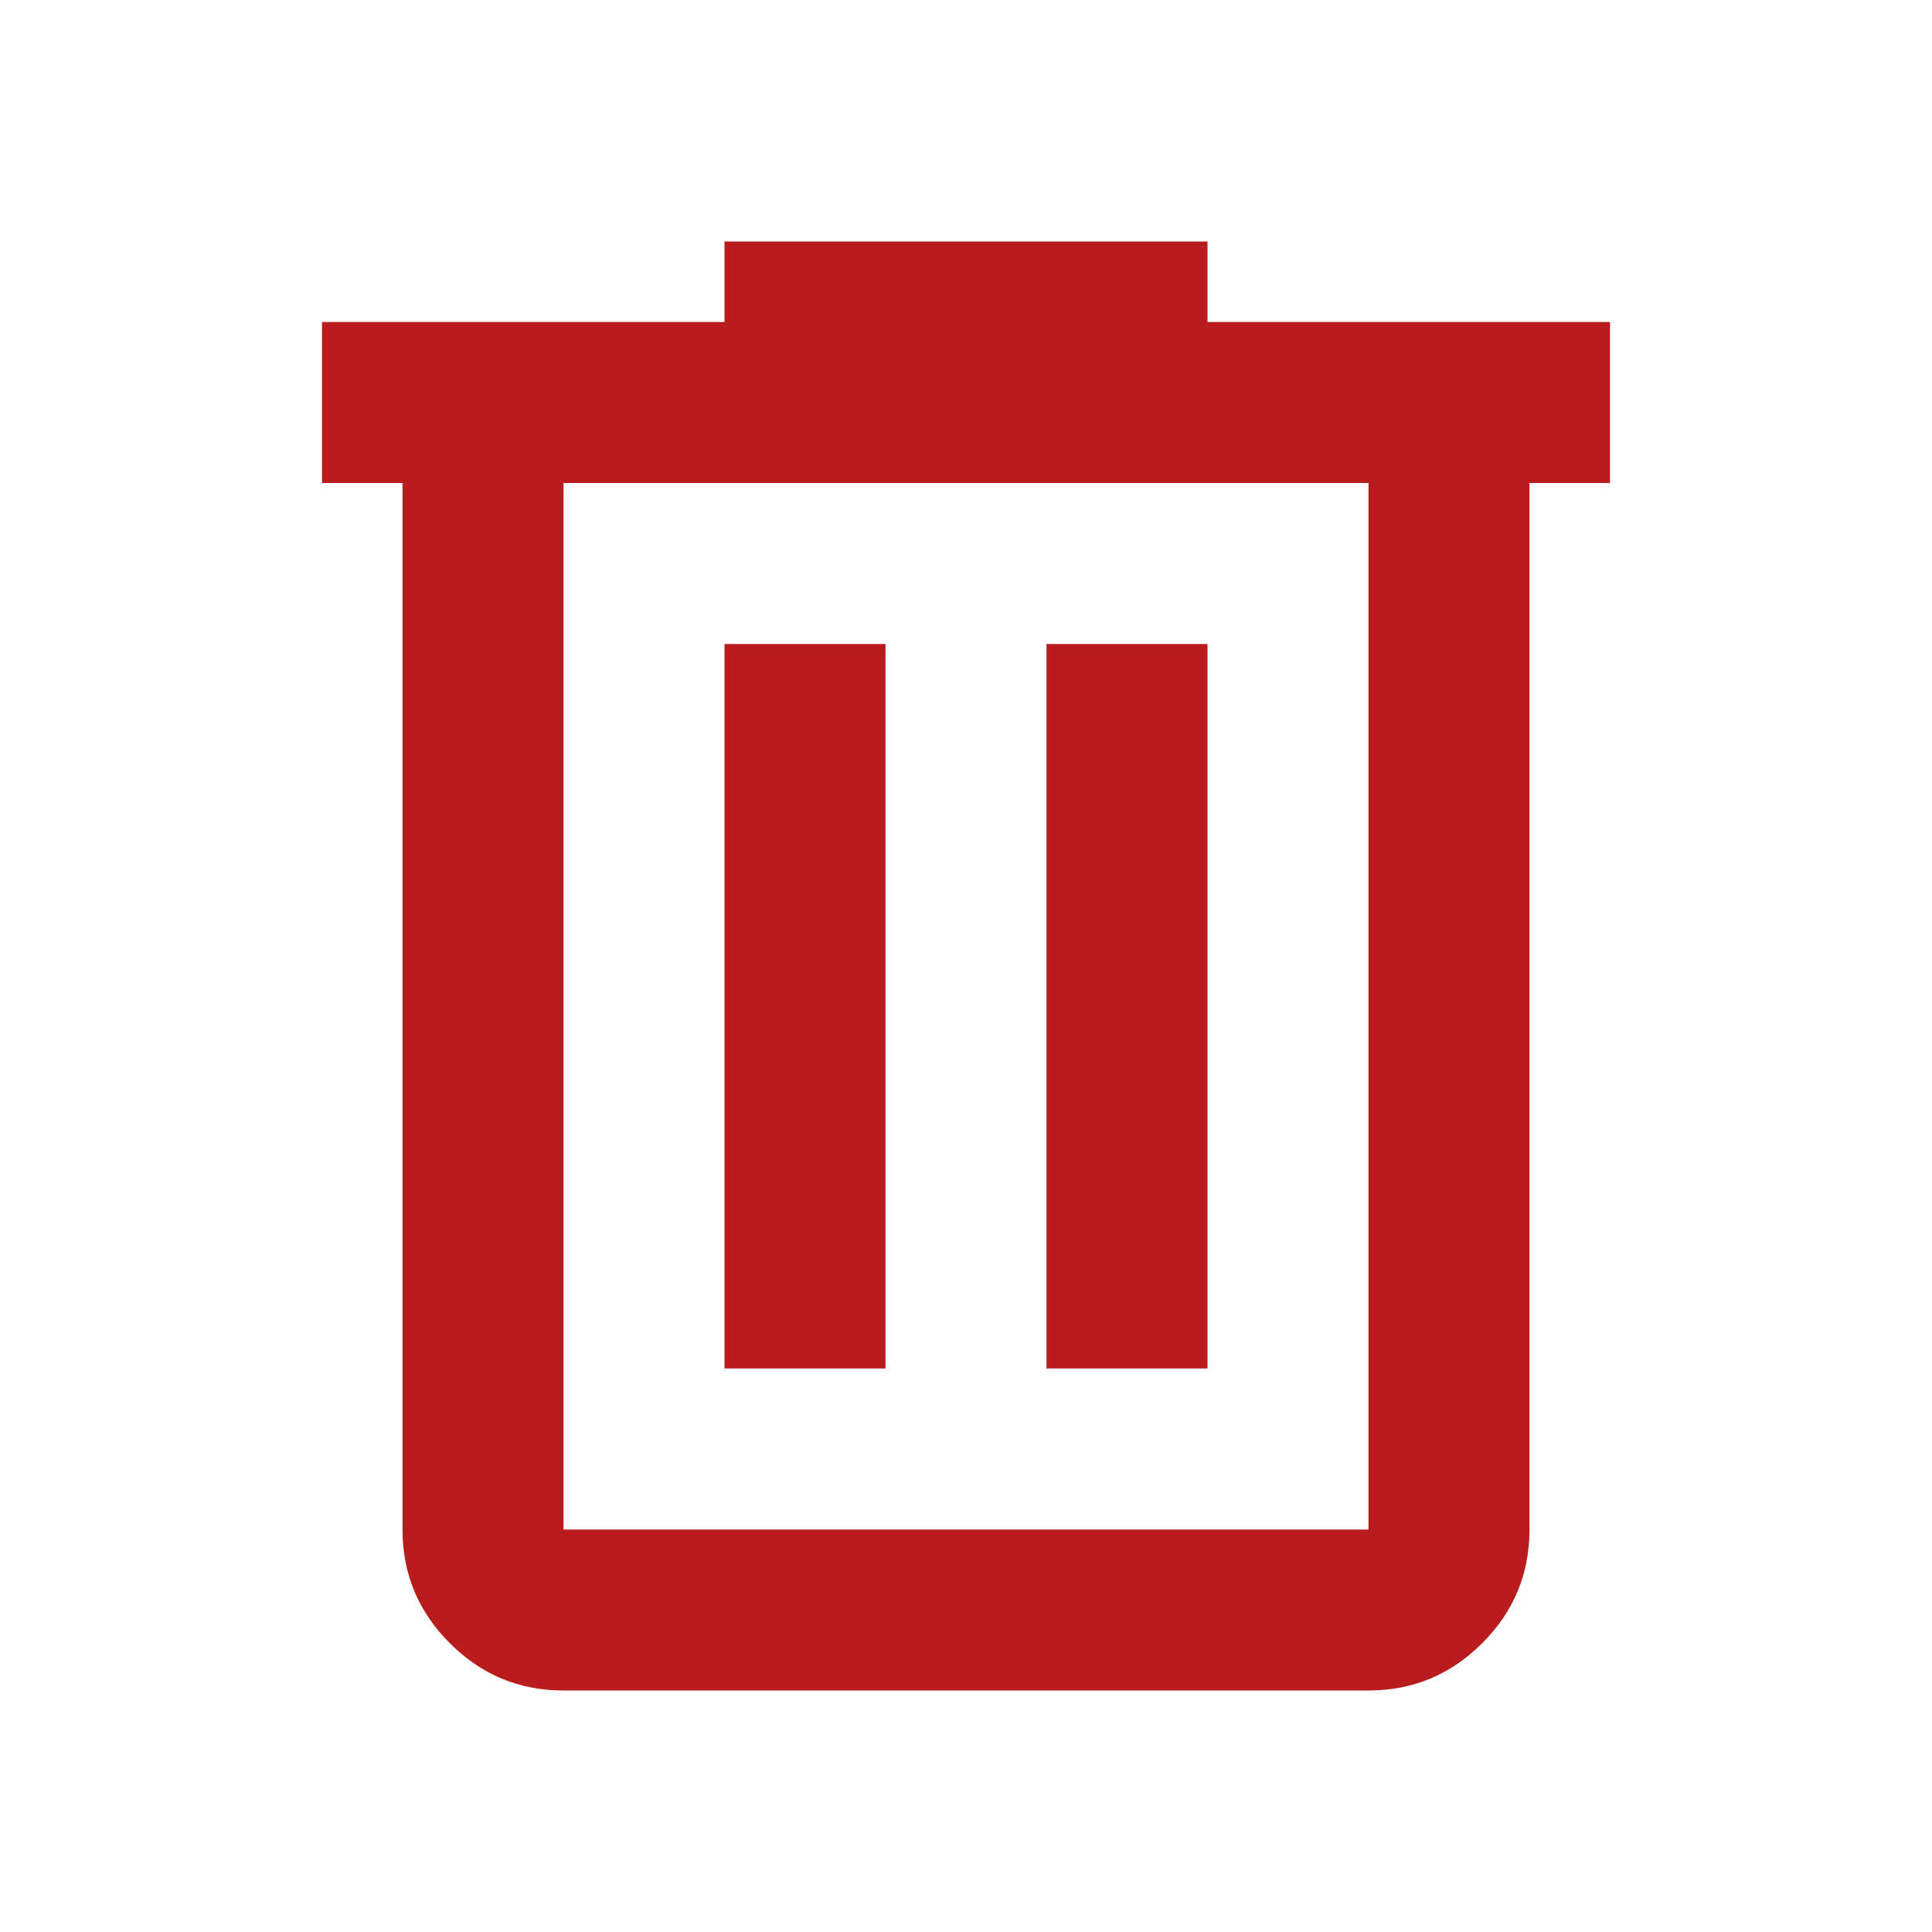
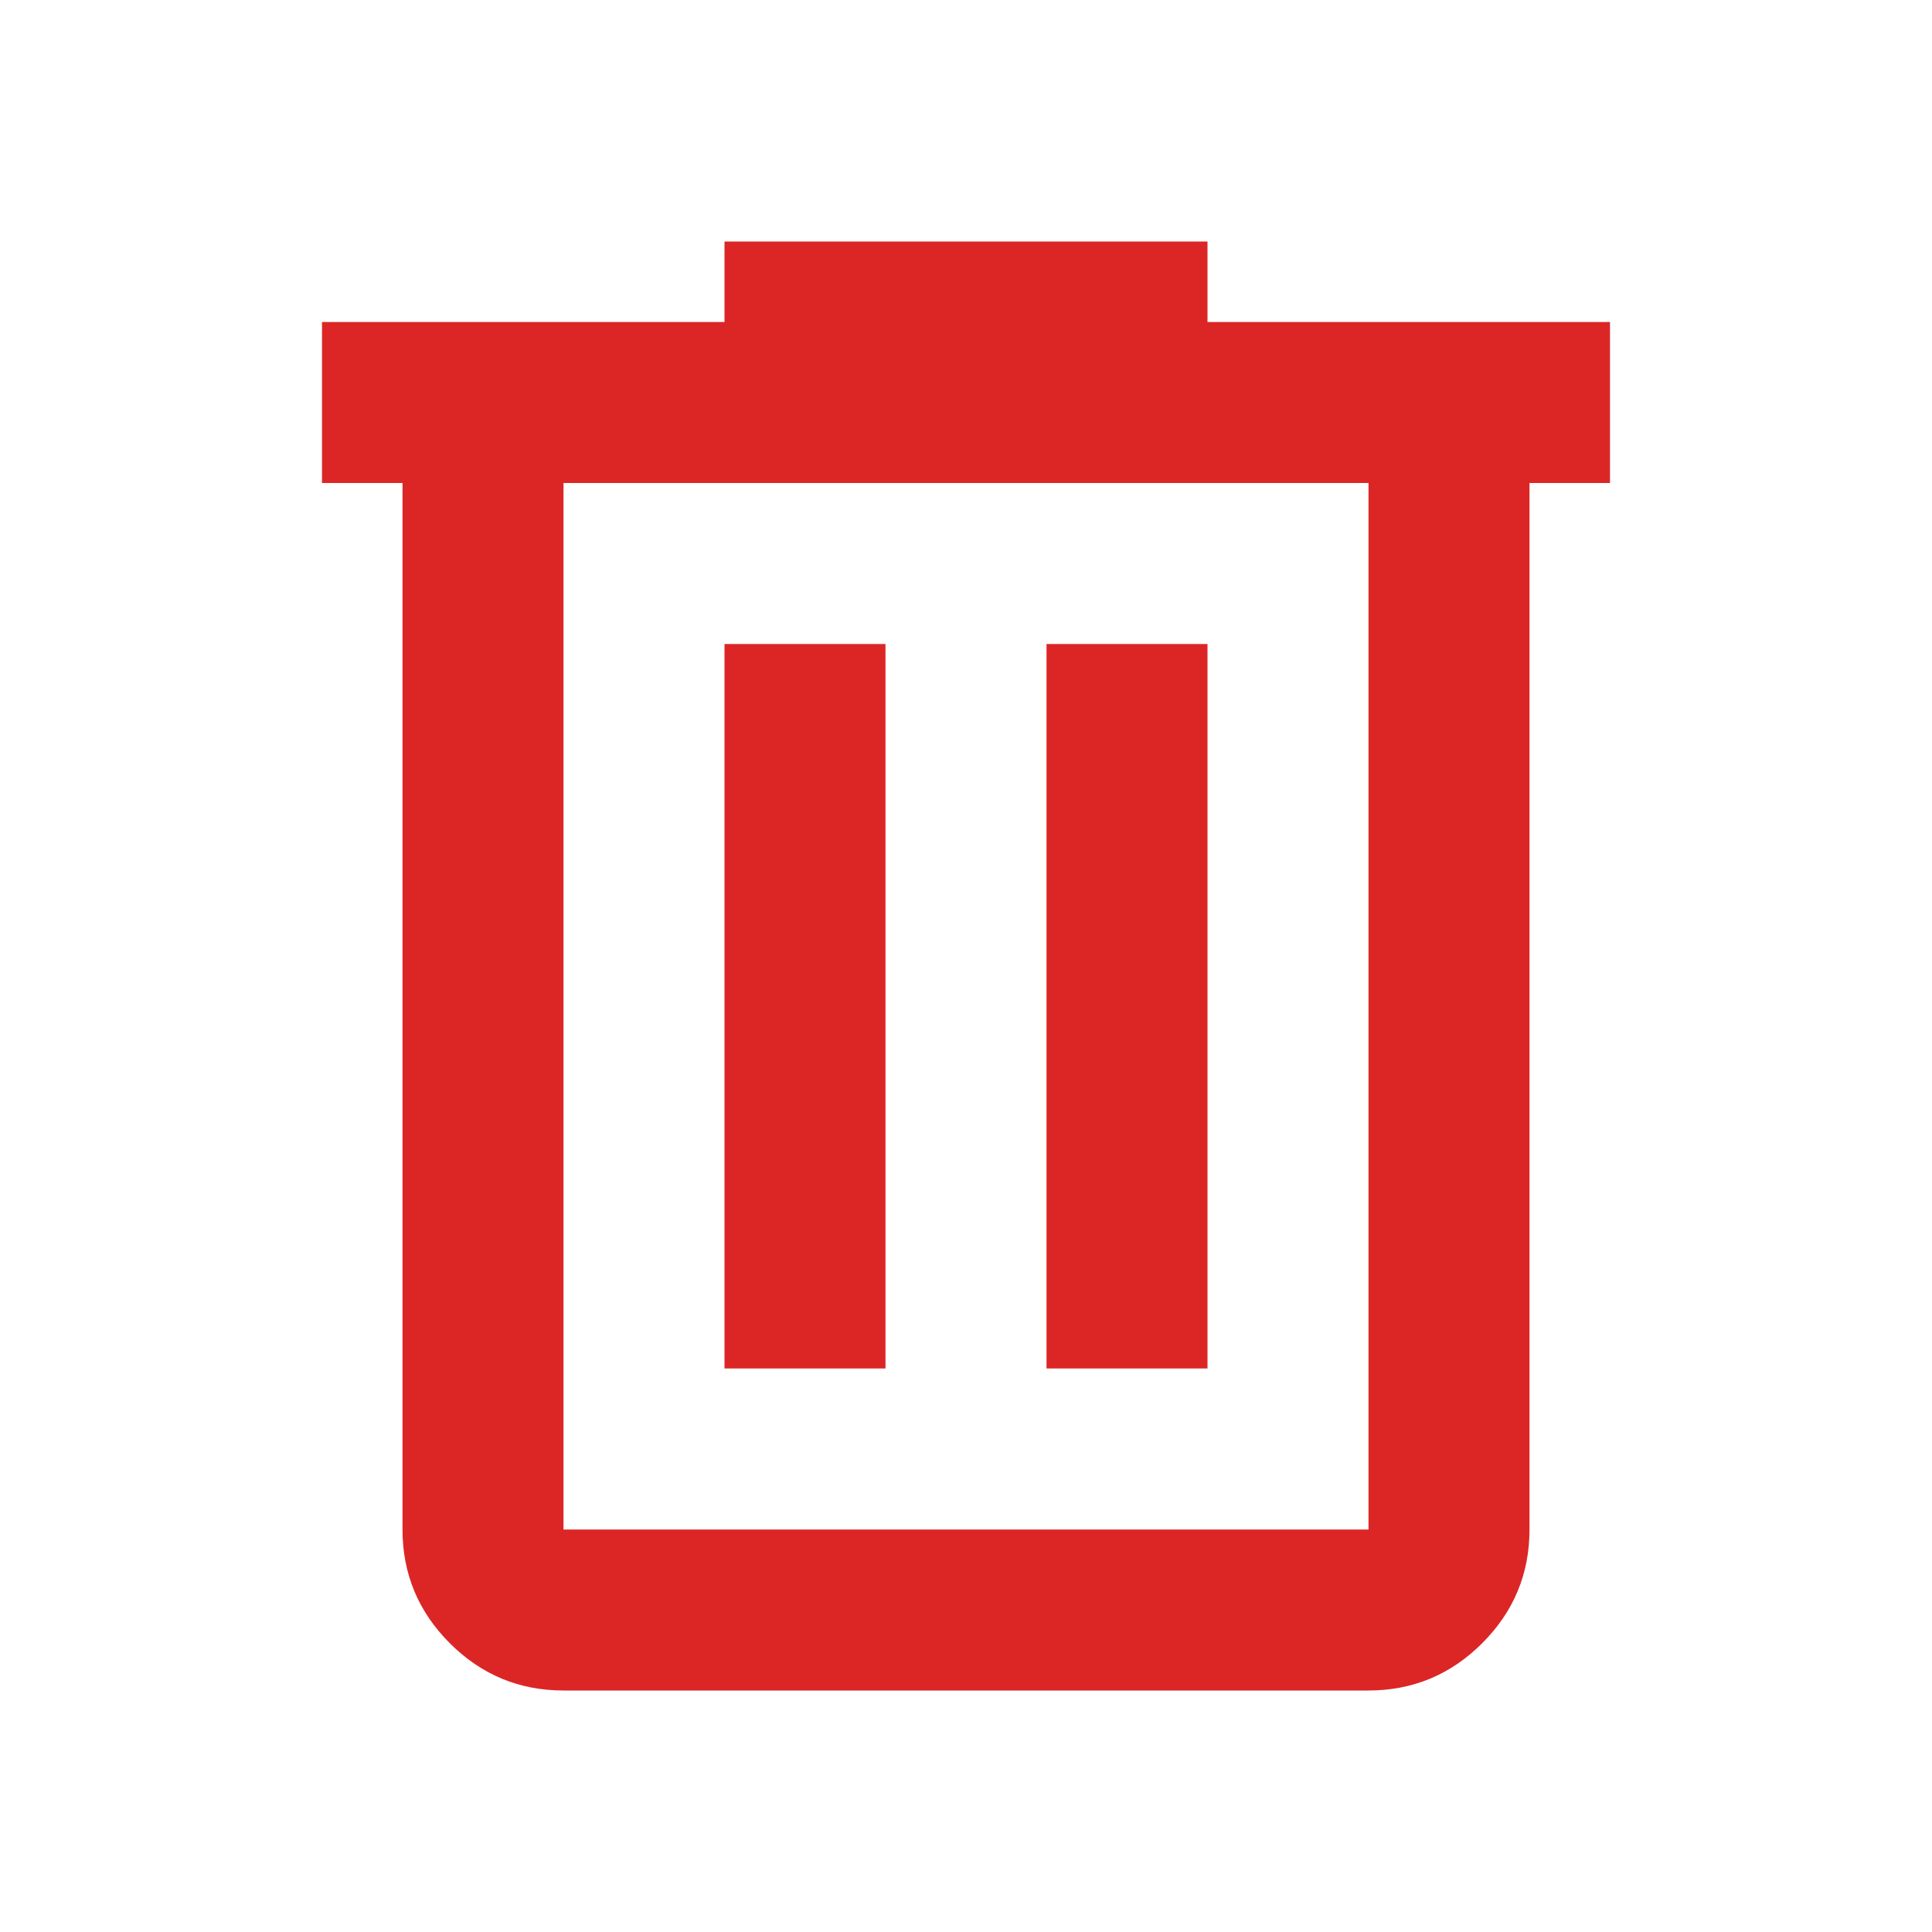
- <svg xmlns="http://www.w3.org/2000/svg" height="24px" viewBox="0 -960 960 960" width="24px" fill="#b91c1c">
+ <svg xmlns="http://www.w3.org/2000/svg" height="24px" viewBox="0 -960 960 960" width="24px" fill="#dc2626">
  <path d="M280-120q-33 0-56.5-23.5T200-200v-520h-40v-80h200v-40h240v40h200v80h-40v520q0 33-23.5 56.5T680-120H280Zm400-600H280v520h400v-520ZM360-280h80v-360h-80v360Zm160 0h80v-360h-80v360ZM280-720v520-520Z" />
</svg>
